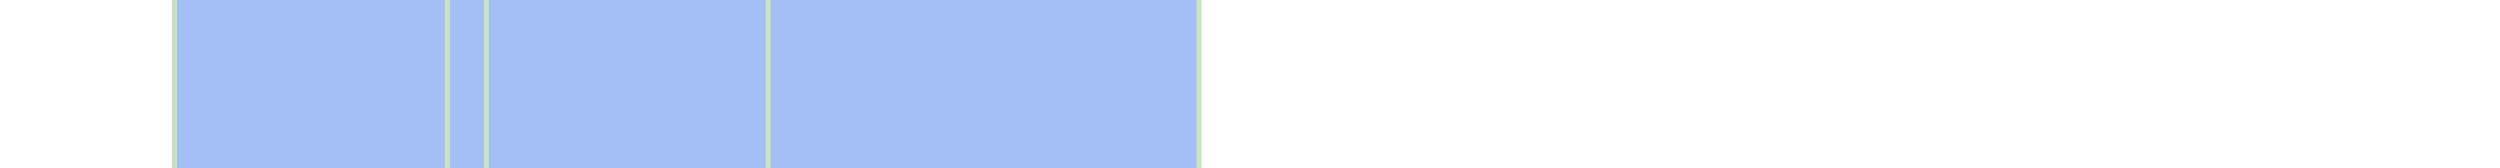
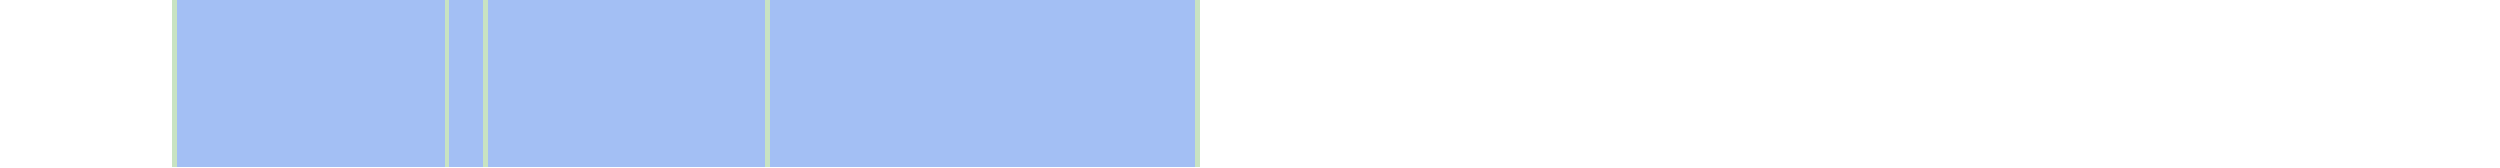
- <svg xmlns="http://www.w3.org/2000/svg" viewBox="0 0 522 35" shape-rendering="crispEdges">
+ <svg xmlns="http://www.w3.org/2000/svg" viewBox="0 0 523 35" shape-rendering="crispEdges">
  <rect y="0" x="36" width="215" height="35" fill="#a3bff4" />
  <rect y="0" x="36" width="1" height="35" fill="#c8e3c2" />
  <rect y="0" x="93" width="1" height="35" fill="#c8e3c2" />
  <rect y="0" x="101" width="1" height="35" fill="#c8e3c2" />
  <rect y="0" x="160" width="1" height="35" fill="#c8e3c2" />
  <rect y="0" x="250" width="1" height="35" fill="#c8e3c2" />
</svg>
